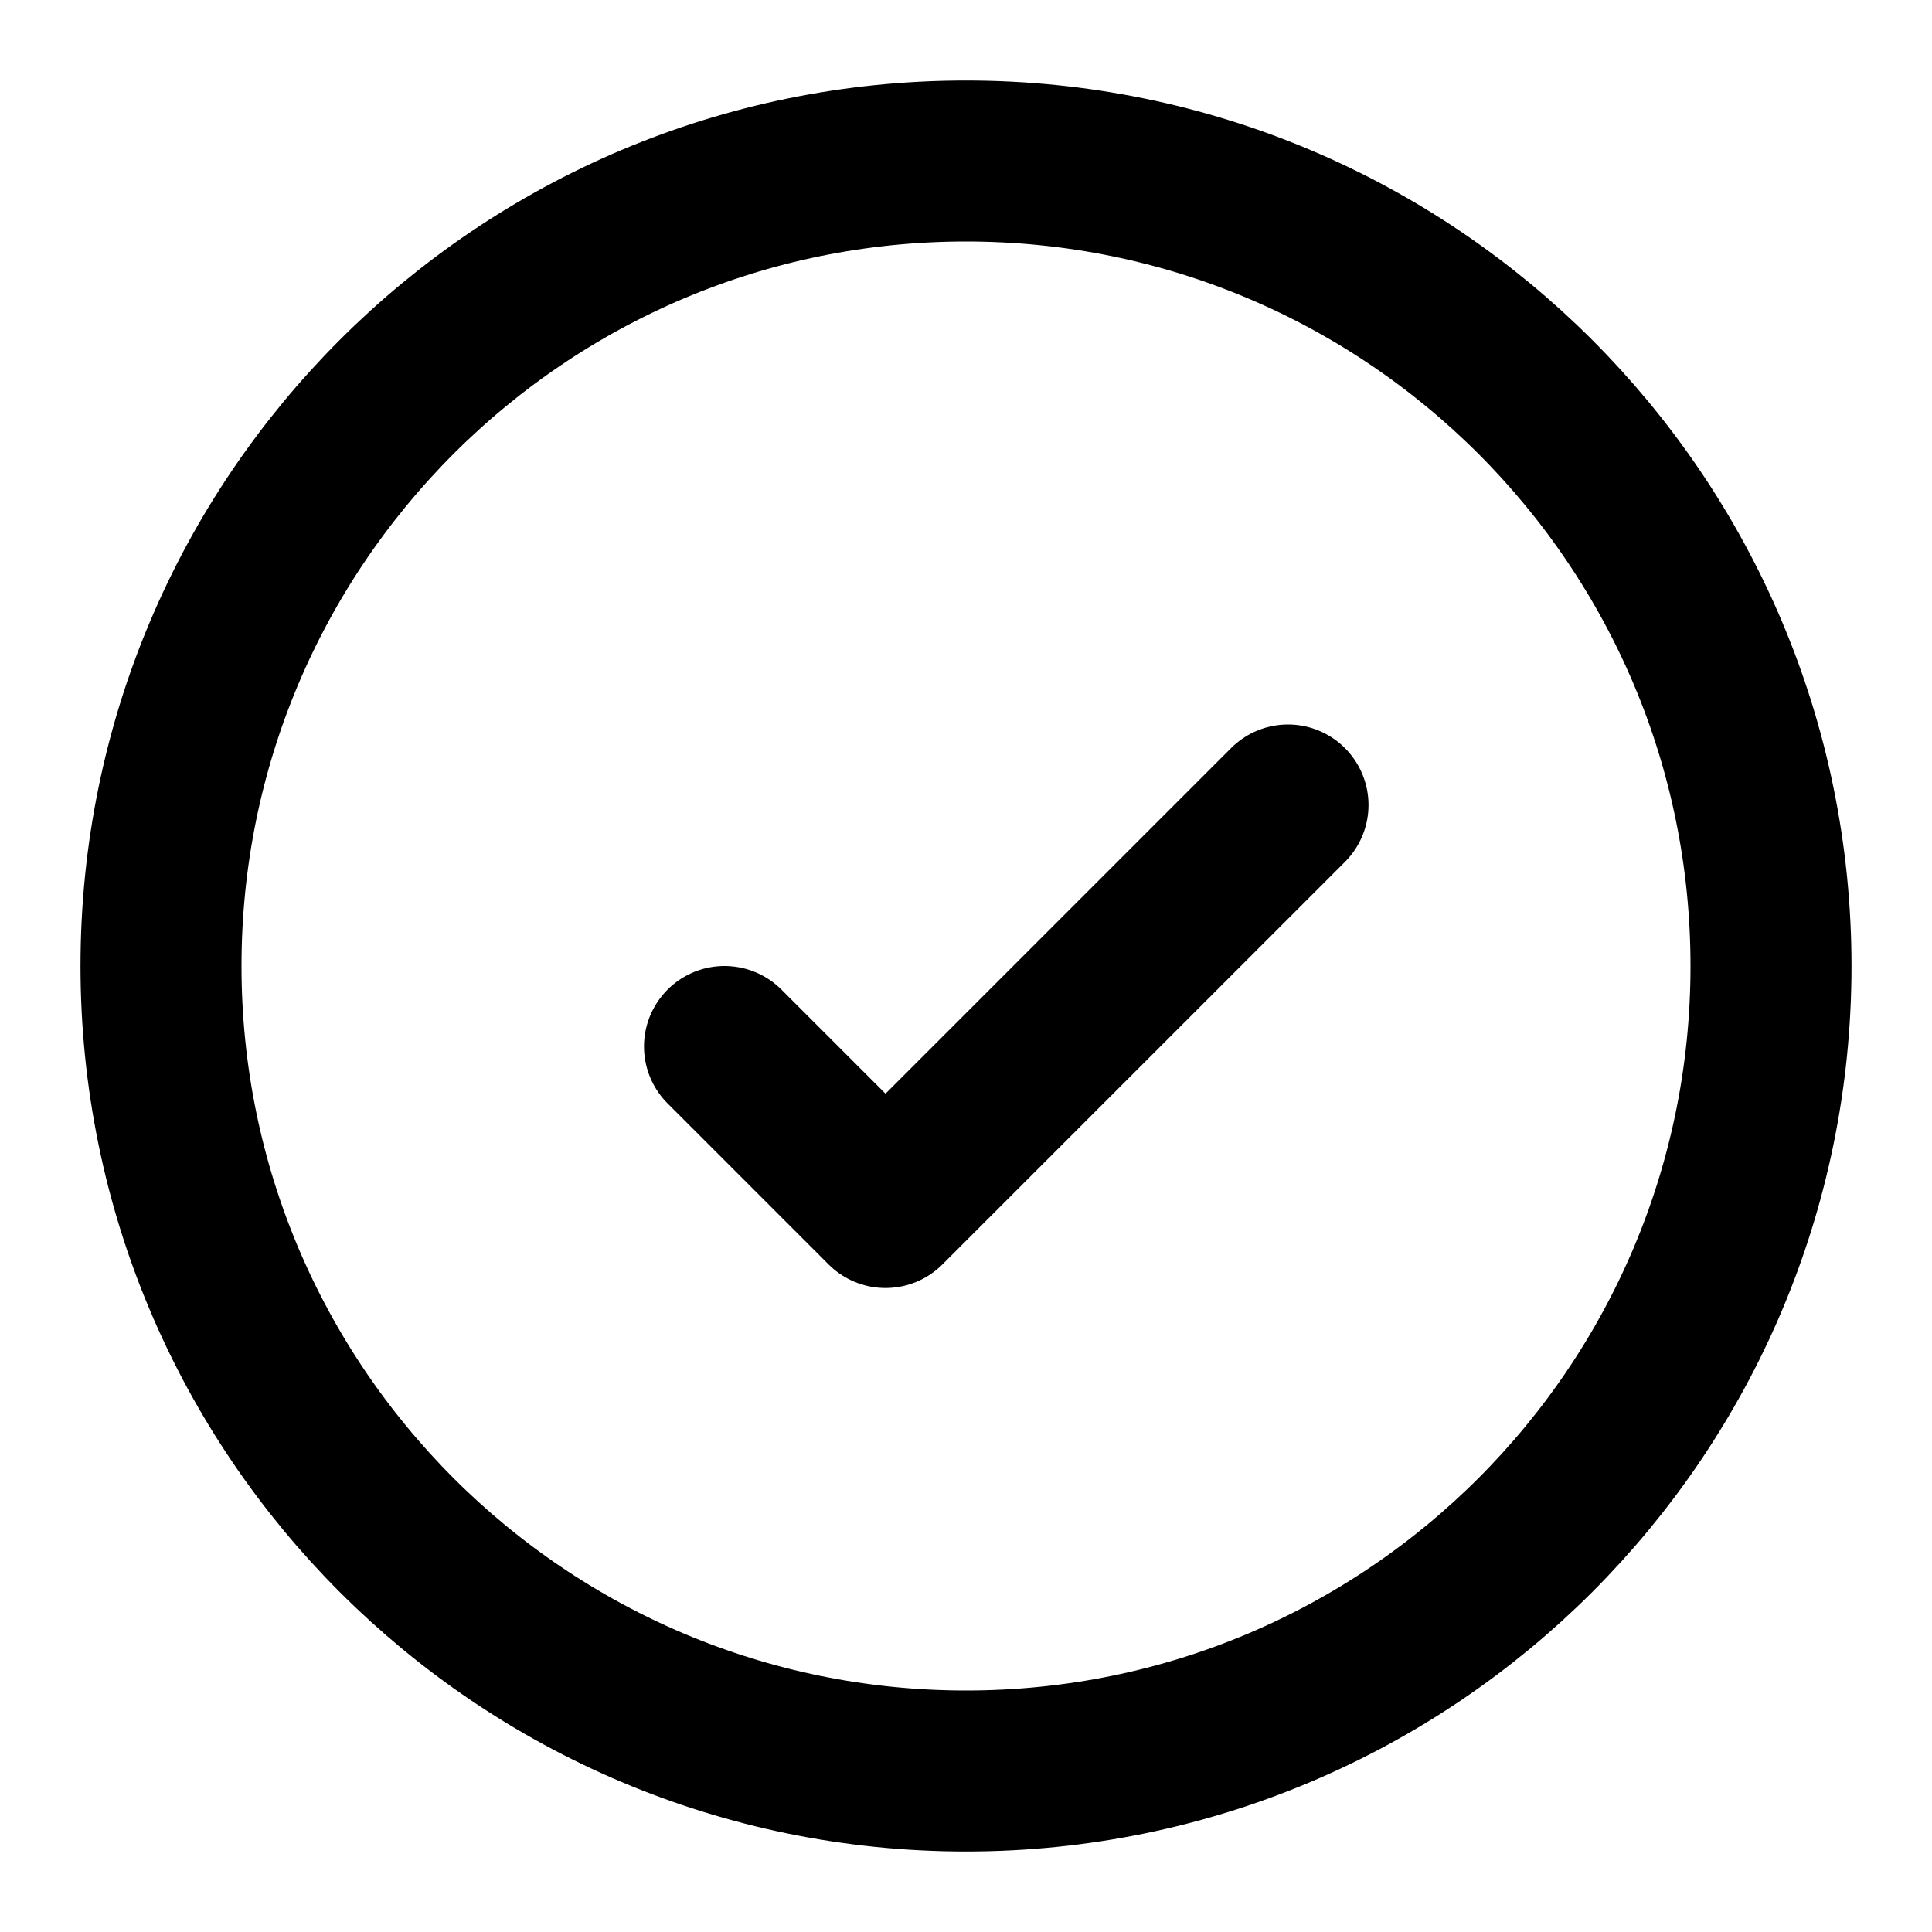
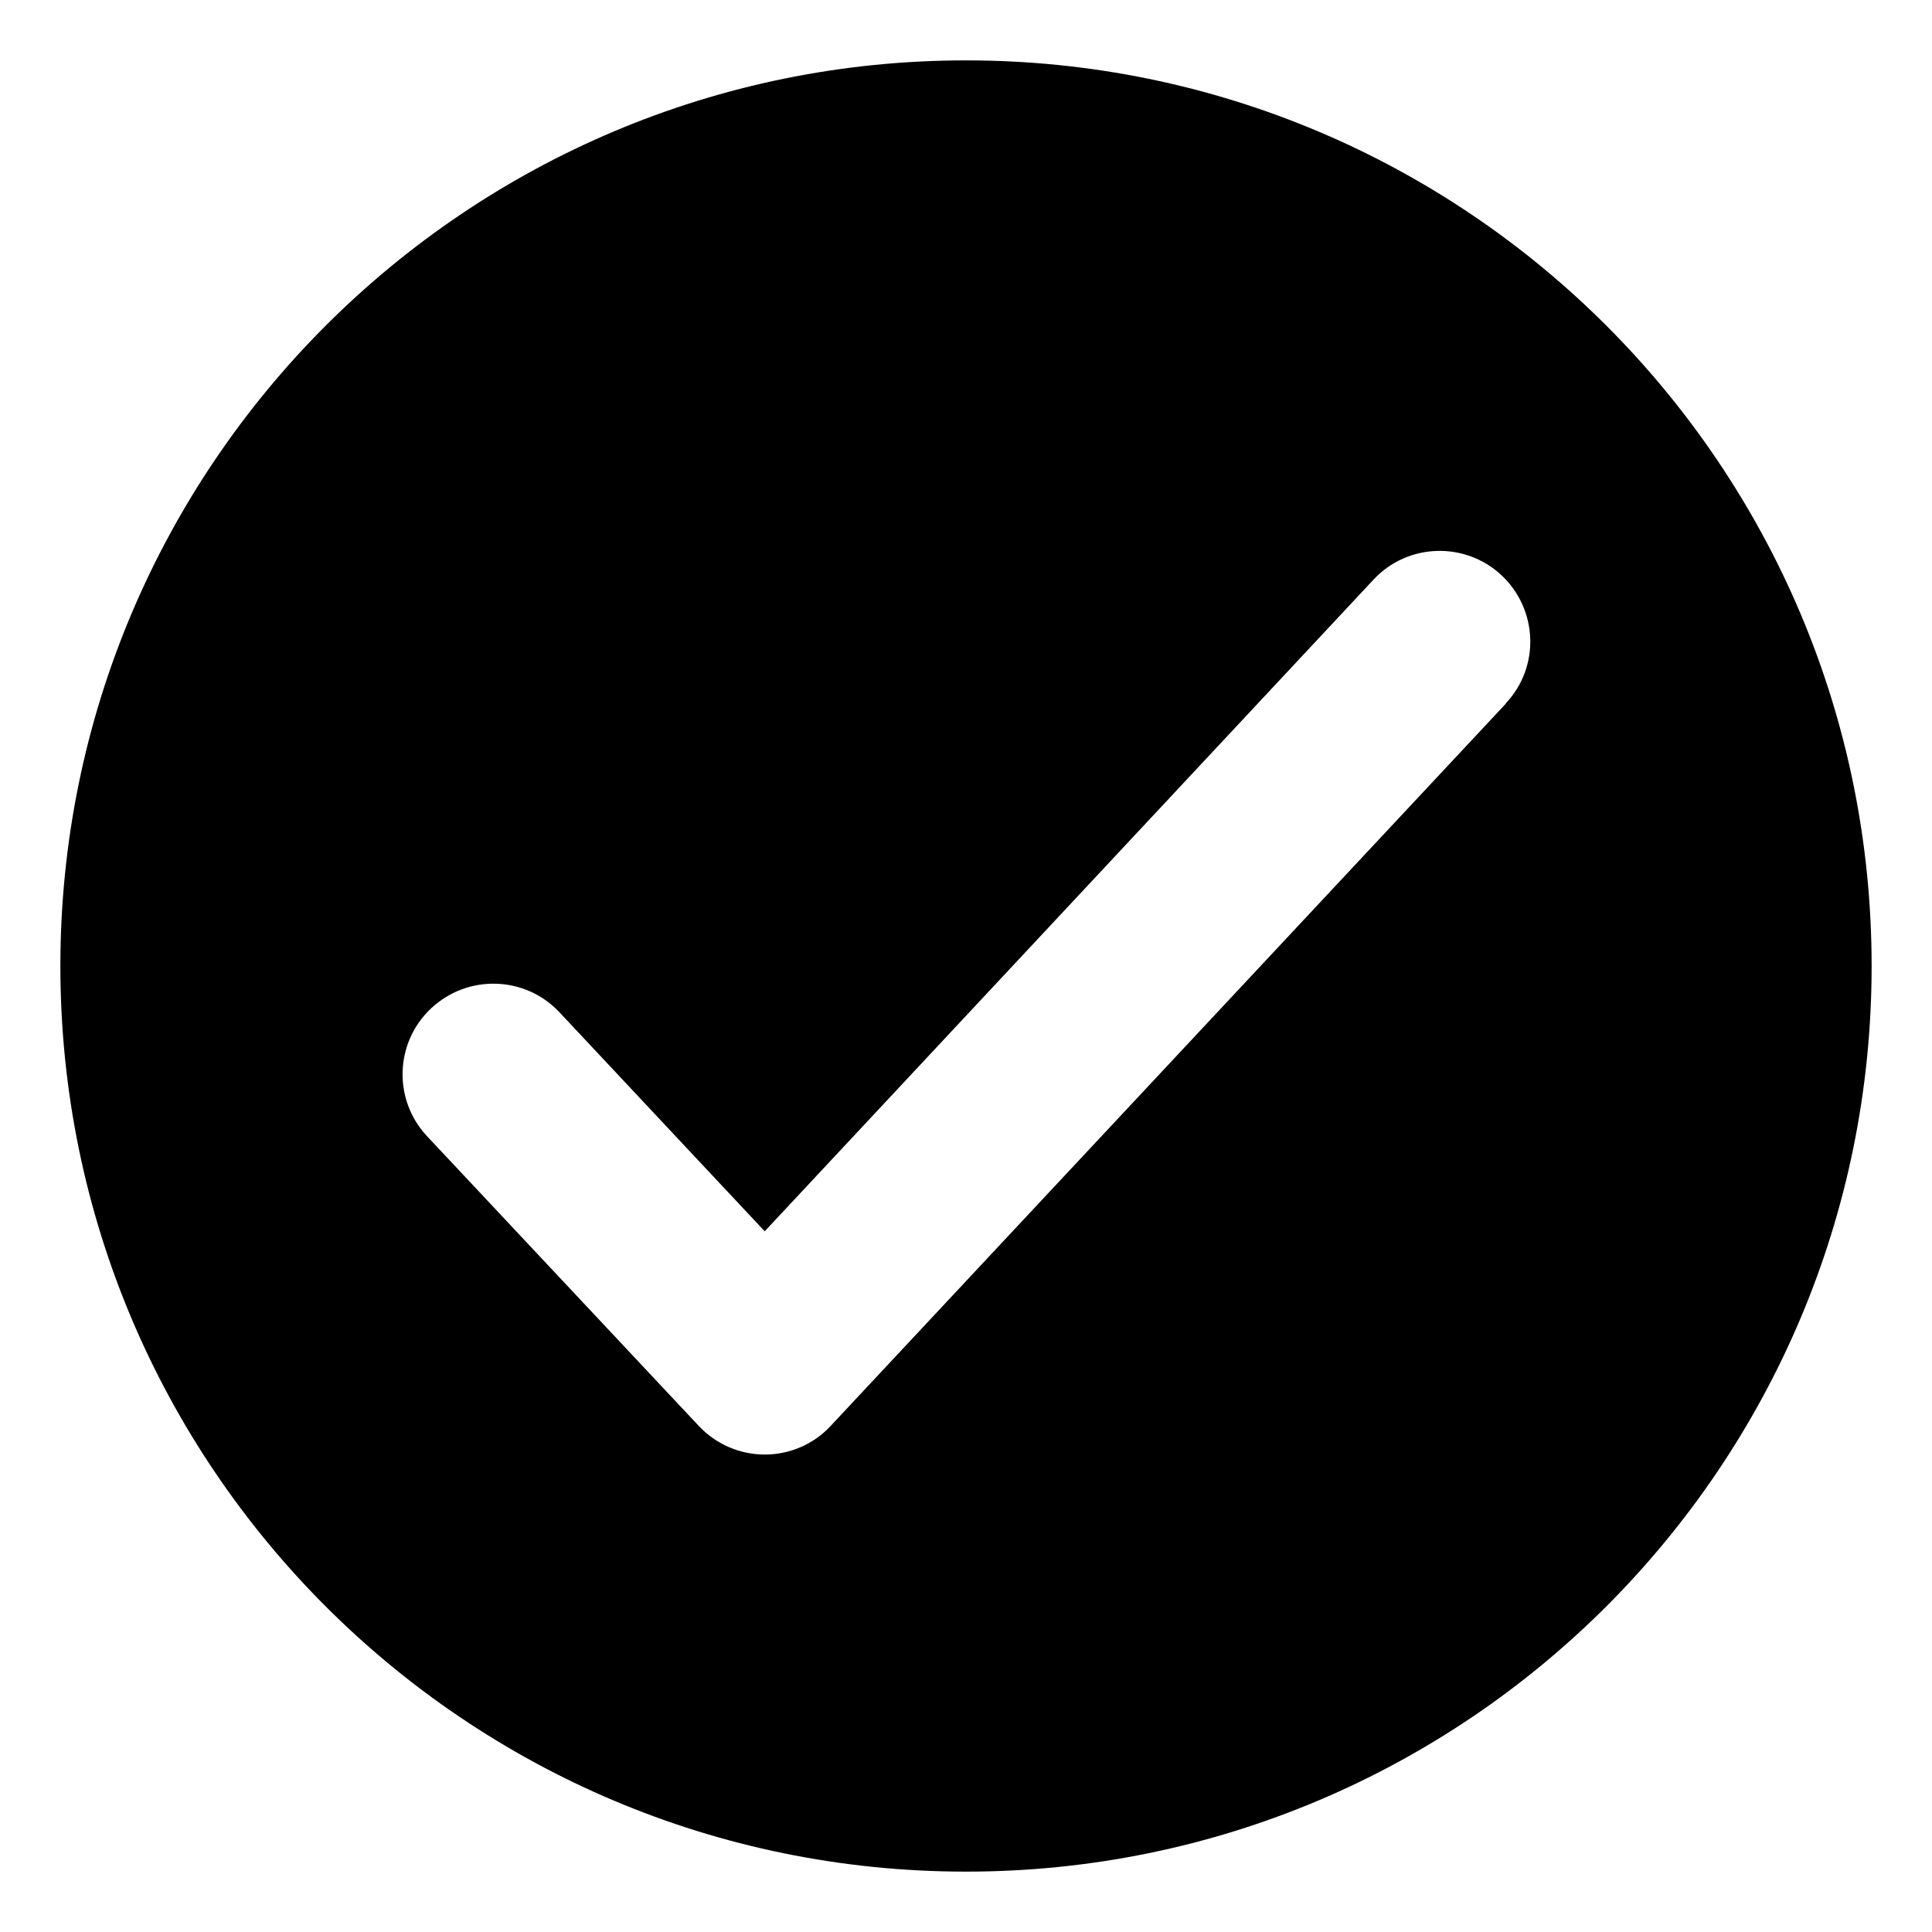
- <svg xmlns="http://www.w3.org/2000/svg" viewBox="0 0 24 24">
-   <defs>
-     <style>.cls-1,.cls-2,.cls-3{fill:none;}.cls-2,.cls-3{stroke:#000;stroke-width:2px;}.cls-2{stroke-miterlimit:10;}.cls-3{stroke-linecap:round;stroke-linejoin:round;}</style>
-   </defs>
-   <g id="_01" data-name="01">
-     <g id="tickCircle">
-       <rect id="artboard_guide-3" data-name="artboard guide" class="cls-1" width="24" height="24" />
-       <g id="tick_circle" data-name="tick circle">
-         <circle class="cls-2" cx="12" cy="12" r="10" />
-         <polyline class="cls-3" points="16 10 11 15 9 13" />
-       </g>
-     </g>
-   </g>
+ <svg xmlns="http://www.w3.org/2000/svg" viewBox="0 0 16 16">
+   <path d="M8 .5C3.86.5.5 3.858.5 8c0 4.142 3.358 7.5 7.5 7.5 4.142 0 7.5-3.358 7.5-7.5C15.5 3.858 12.142.5 8 .5zm4.47 5.328l-5.59 5.98c-.14.152-.34.238-.546.238-.208 0-.405-.086-.547-.237L3.537 9.41c-.284-.303-.268-.777.034-1.06.303-.283.777-.27 1.062.033l1.7 1.814 5.042-5.397c.282-.303.758-.318 1.06-.036.302.284.32.758.036 1.06z" fill="currentColor" />
</svg>
